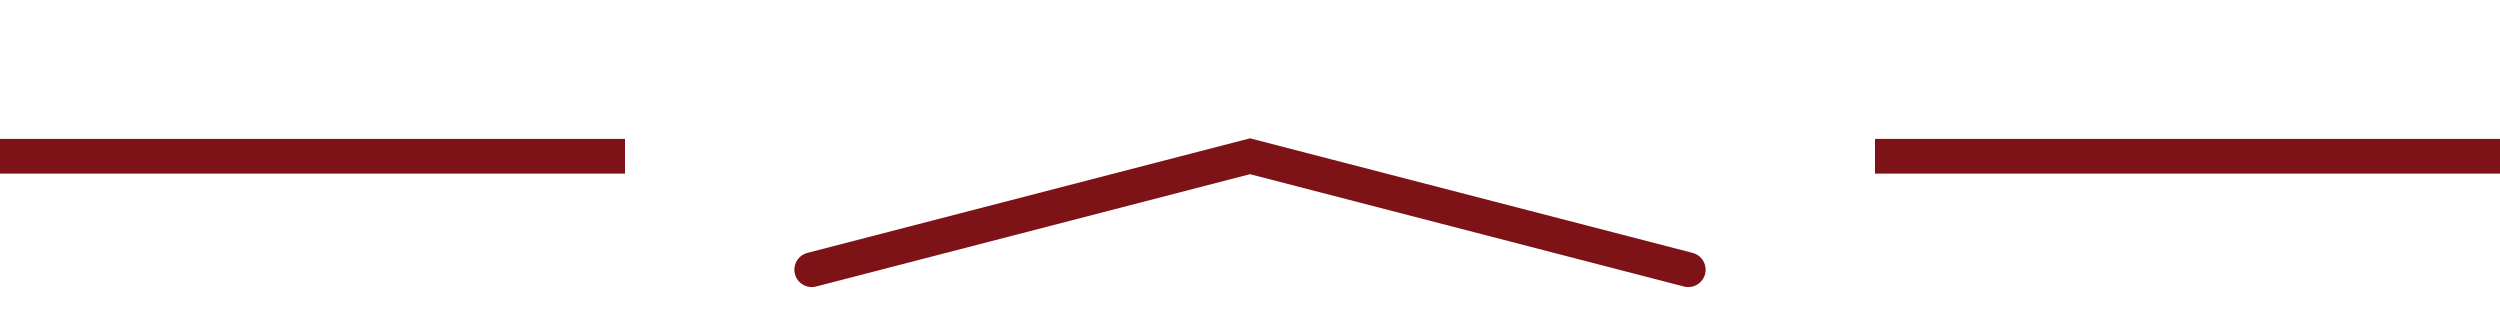
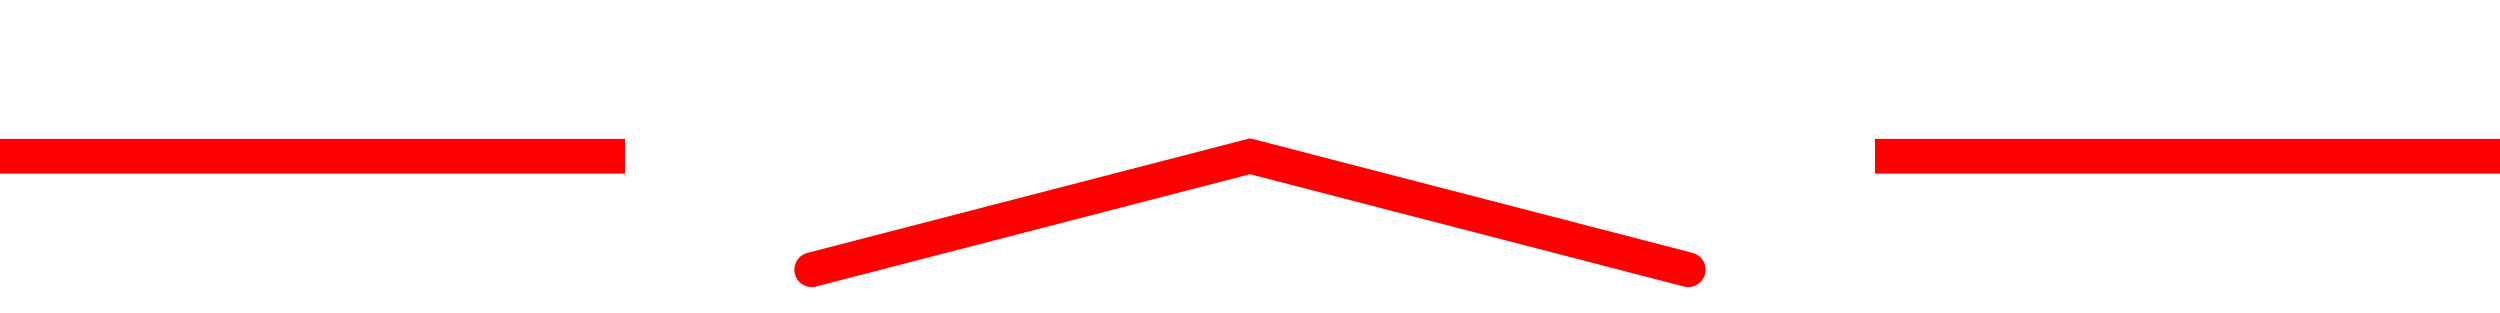
<svg xmlns="http://www.w3.org/2000/svg" version="1.1" id="Layer_1" x="0px" y="0px" viewBox="0 288 288 36" enable-background="new 0 288 288 36" xml:space="preserve">
  <rect y="288" fill="none" width="288" height="36" />
-   <line fill="none" stroke="#7D1317" stroke-width="4" stroke-miterlimit="10" x1="0" y1="306" x2="72" y2="306" />
-   <line fill="none" stroke="#7D1317" stroke-width="4" stroke-miterlimit="10" x1="288" y1="306" x2="216" y2="306" />
-   <polyline fill="none" stroke="#7D1317" stroke-width="4" stroke-linecap="round" stroke-miterlimit="10" points="194.488,319.07   144,306 93.512,319.07 " />
+   <line fill="none" stroke="#ff0000" stroke-width="4" stroke-miterlimit="10" x1="0" y1="306" x2="72" y2="306" />
+   <line fill="none" stroke="#ff0000" stroke-width="4" stroke-miterlimit="10" x1="288" y1="306" x2="216" y2="306" />
+   <polyline fill="none" stroke="#ff0000" stroke-width="4" stroke-linecap="round" stroke-miterlimit="10" points="194.488,319.07   144,306 93.512,319.07 " />
</svg>
